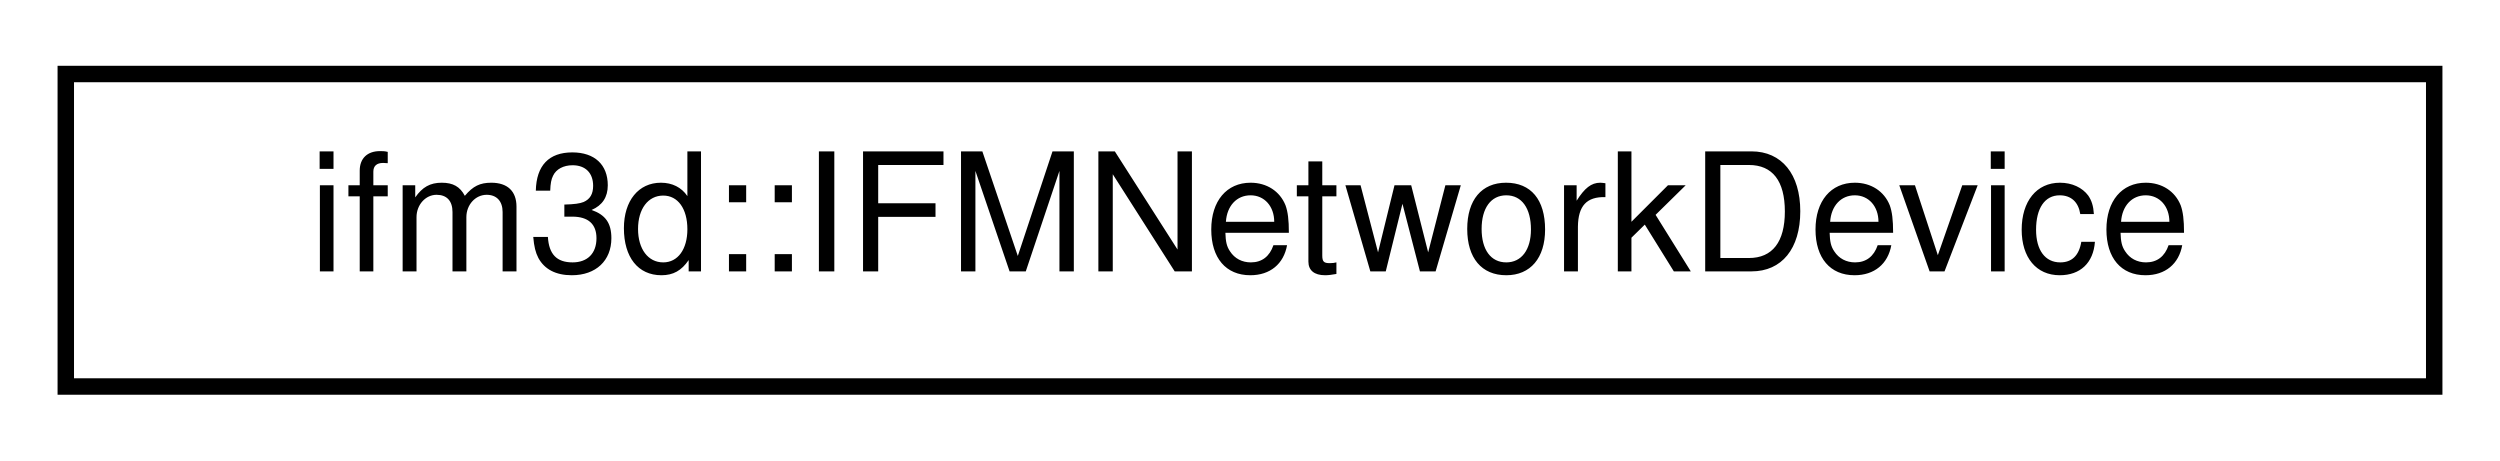
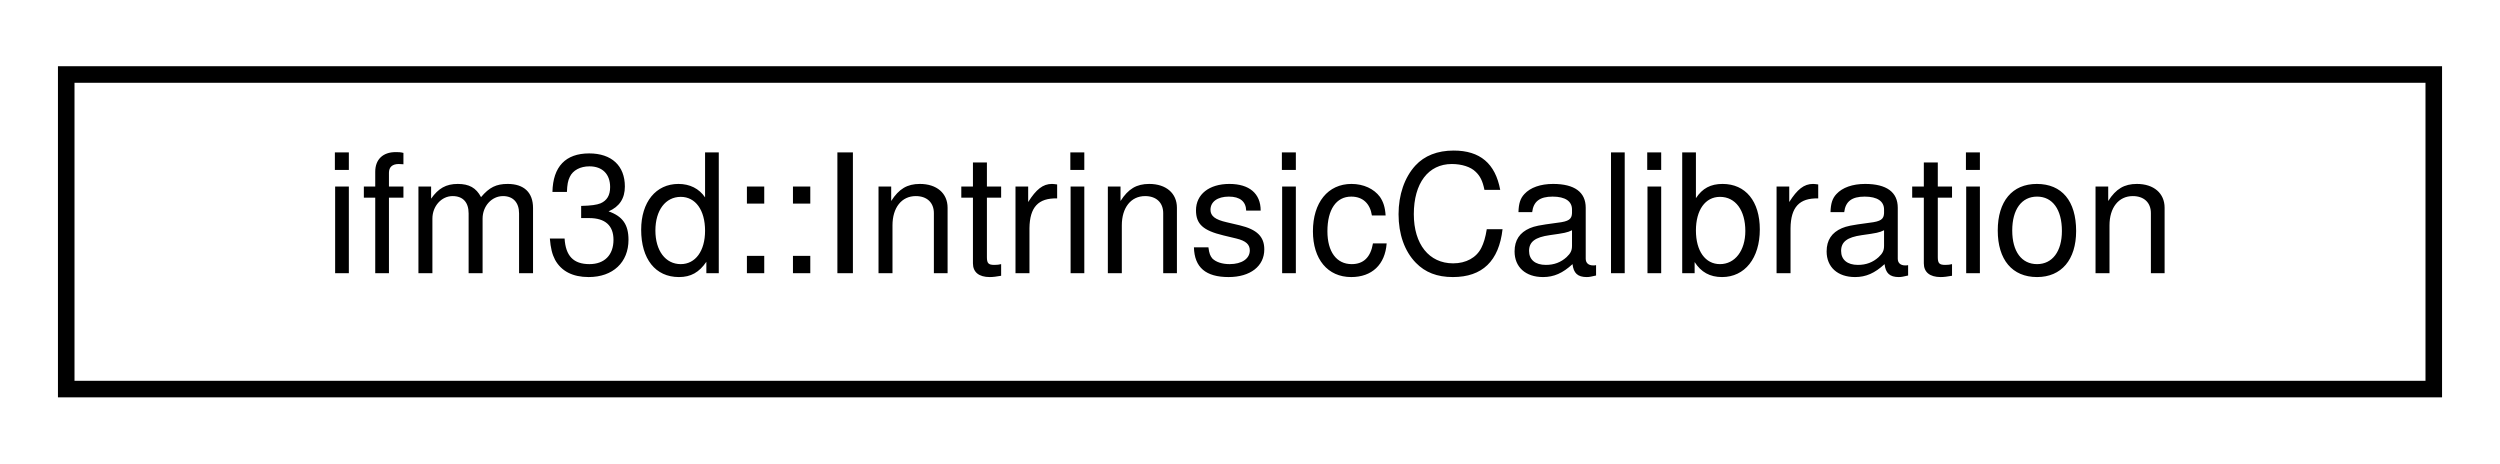
- <svg xmlns="http://www.w3.org/2000/svg" xmlns:xlink="http://www.w3.org/1999/xlink" width="152pt" height="28pt" viewBox="0.00 0.00 152.00 28.00">
+ <svg xmlns="http://www.w3.org/2000/svg" xmlns:xlink="http://www.w3.org/1999/xlink" width="151pt" height="28pt" viewBox="0.00 0.00 151.00 28.00">
  <g id="graph0" class="graph" transform="scale(1 1) rotate(0) translate(4 24)">
    <g id="node1" class="node">
      <g id="a_node1">
-         <a xlink:href="classifm3d_1_1IFMNetworkDevice.html" target="_top" xlink:title=" ">
-           <polygon fill="none" stroke="black" points="0,-0.5 0,-19.5 144,-19.5 144,-0.5 0,-0.5" />
-           <text text-anchor="middle" x="72" y="-7.5" font-family="Helvetica,sans-Serif" font-size="10.00">ifm3d::IFMNetworkDevice</text>
+         <a xlink:href="structifm3d_1_1IntrinsicCalibration.html" target="_top" xlink:title=" ">
+           <polygon fill="none" stroke="black" points="0,-0.5 0,-19.5 143,-19.5 143,-0.5 0,-0.5" />
+           <text text-anchor="middle" x="71.5" y="-7.5" font-family="Helvetica,sans-Serif" font-size="10.00">ifm3d::IntrinsicCalibration</text>
        </a>
      </g>
    </g>
  </g>
</svg>
